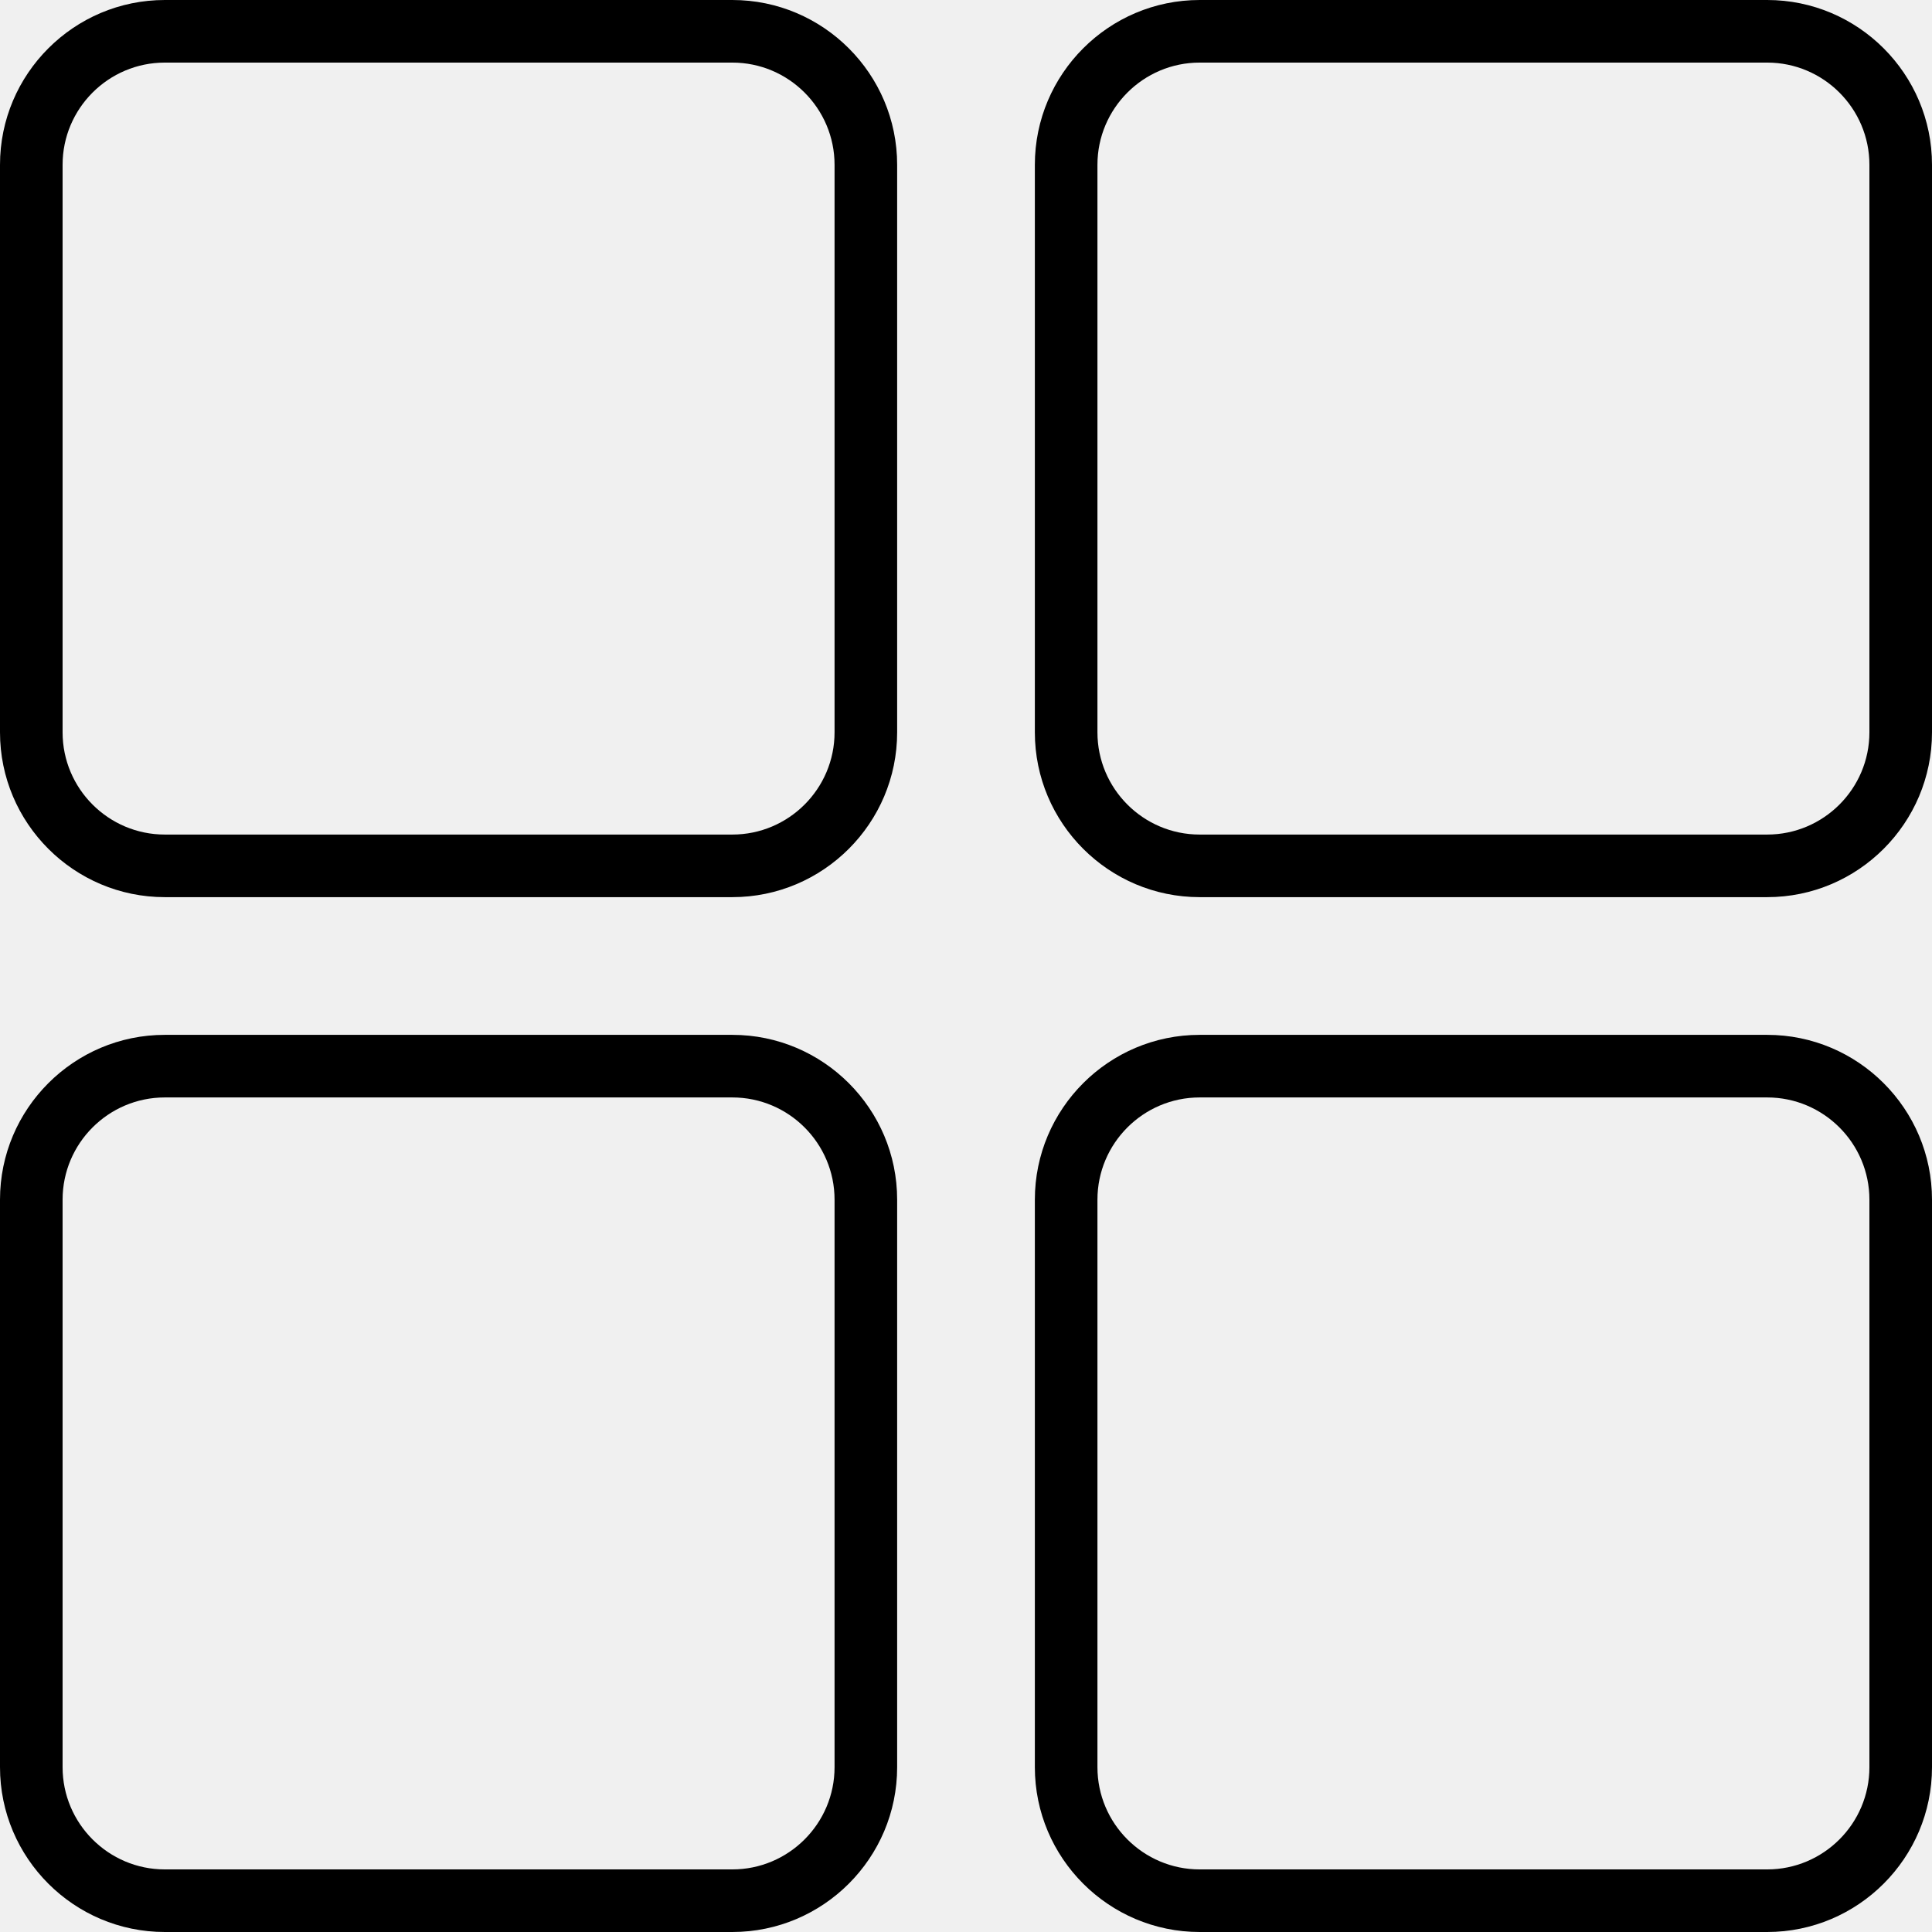
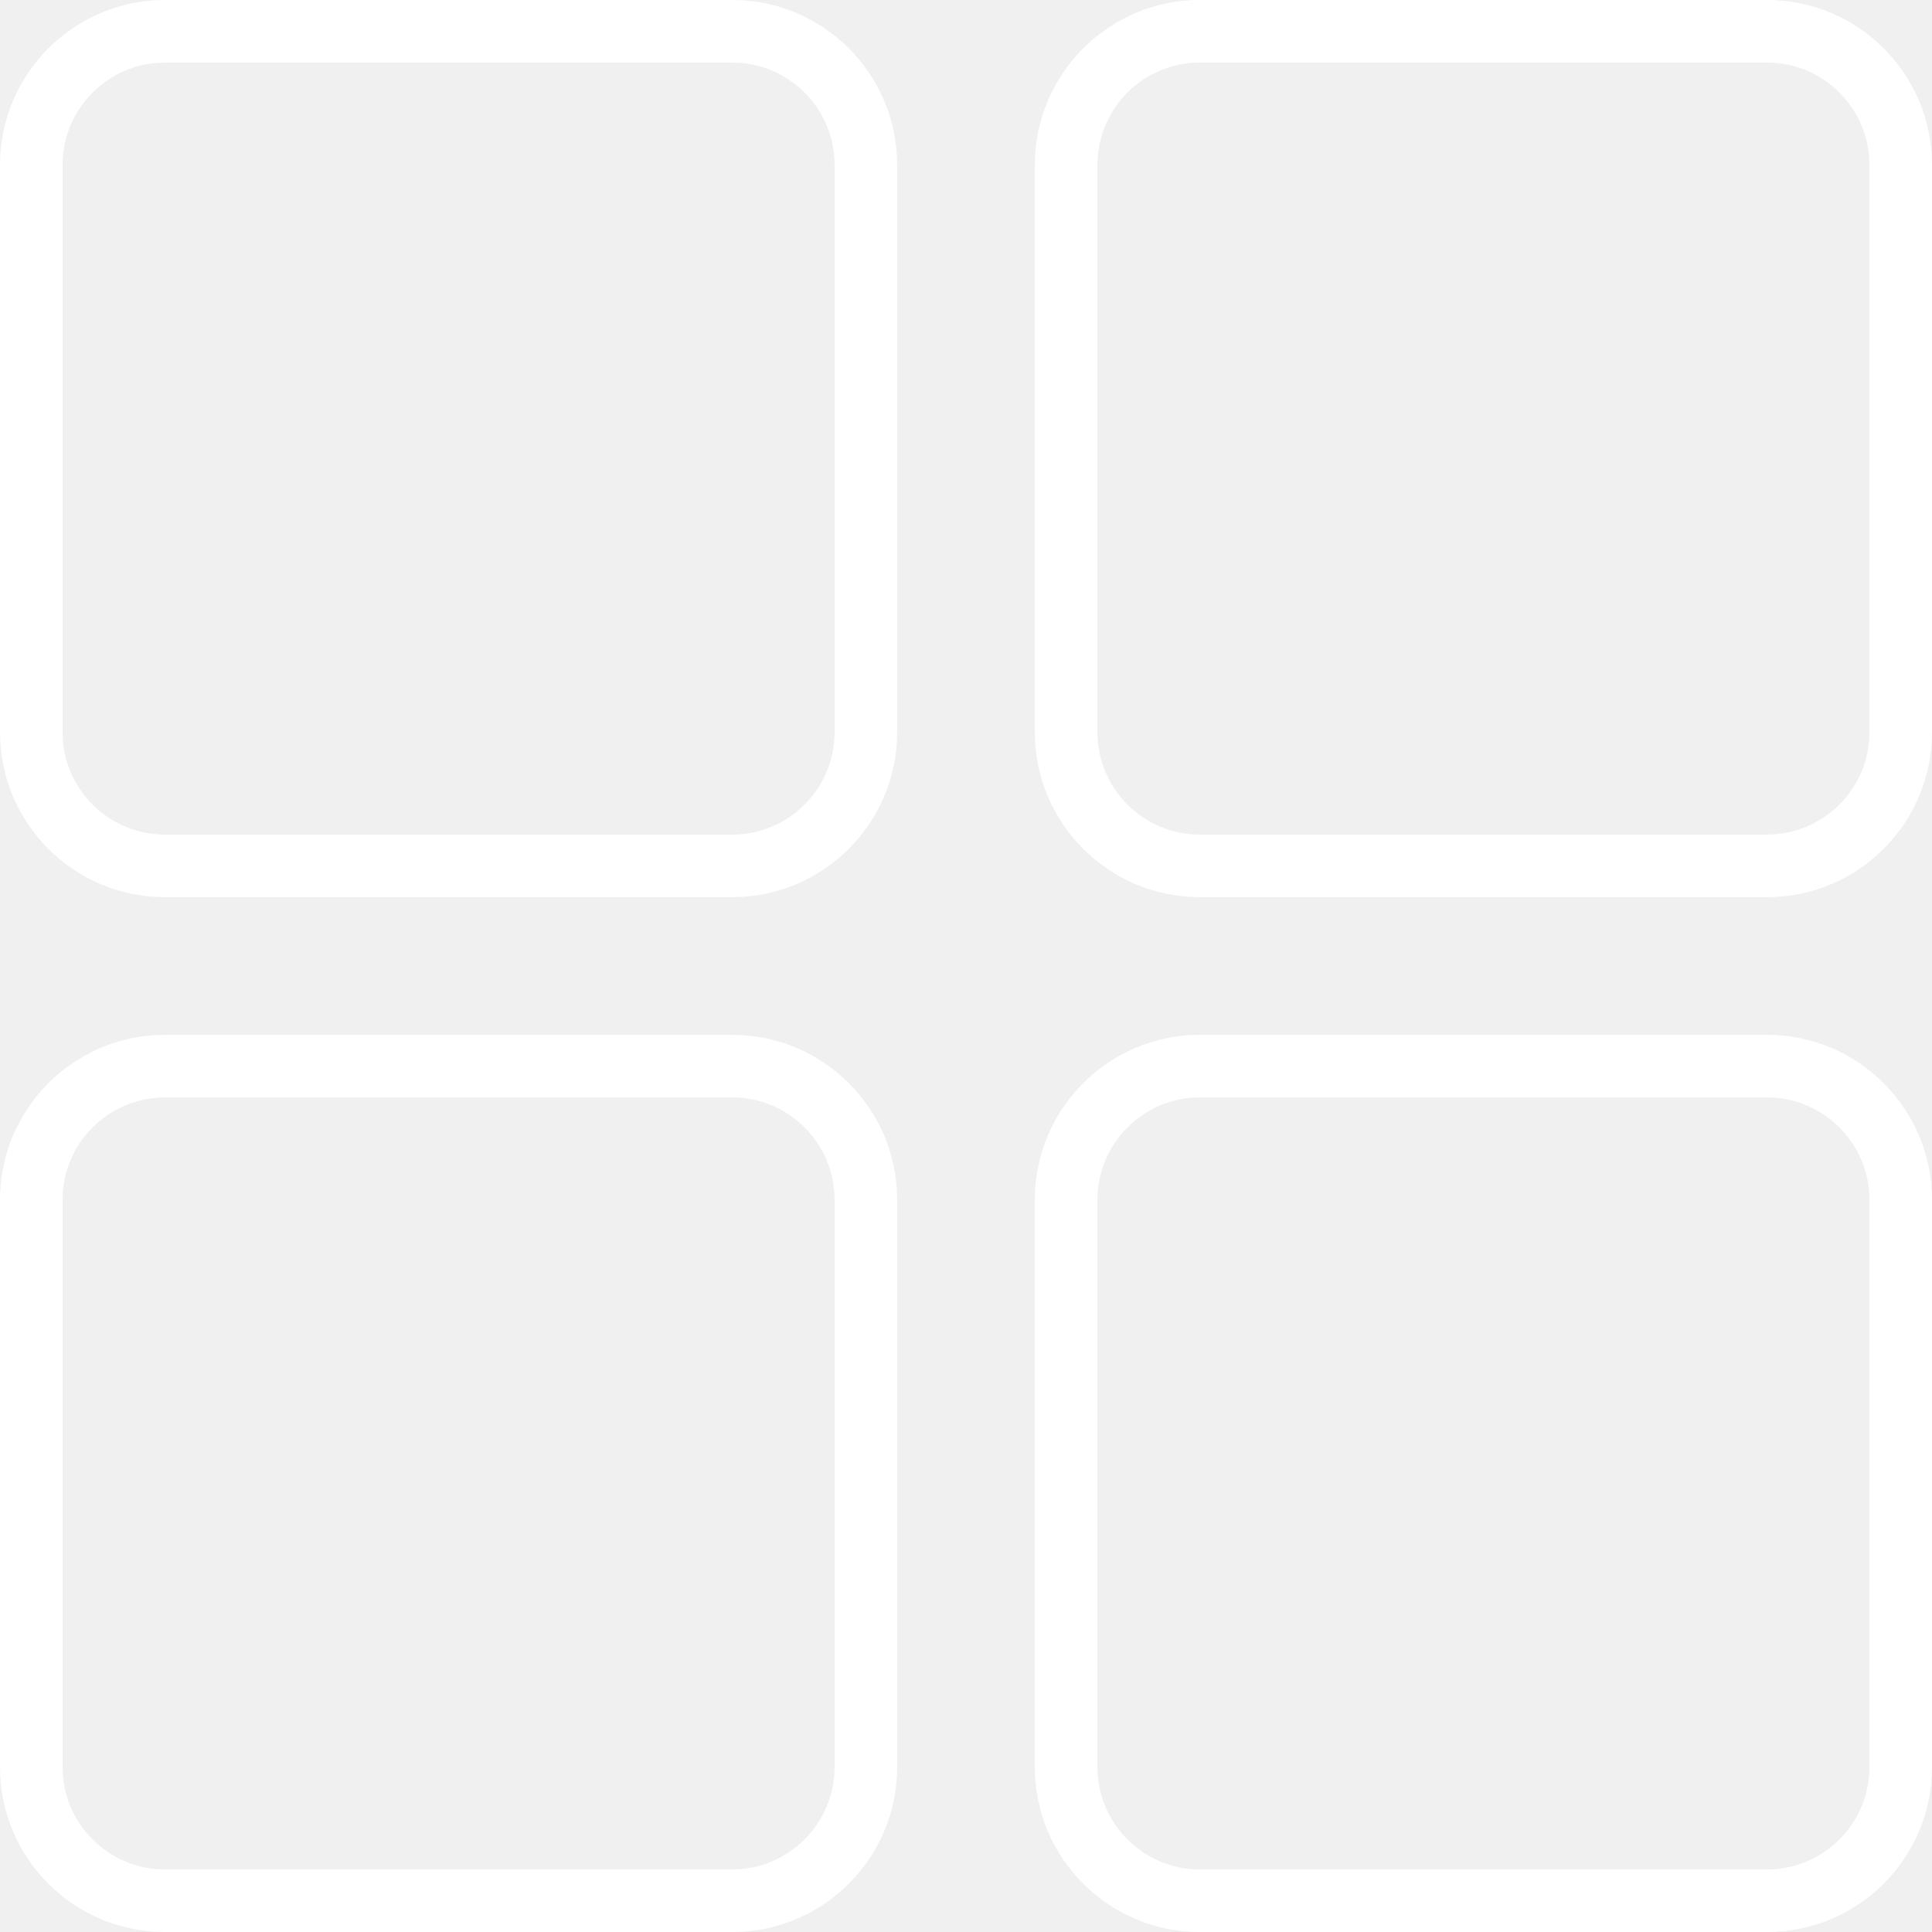
- <svg xmlns="http://www.w3.org/2000/svg" fill="#000000" height="800px" width="800px" version="1.1" id="Capa_1" viewBox="0 0 463 463" xml:space="preserve">
+ <svg xmlns="http://www.w3.org/2000/svg" fill="white" height="800px" width="800px" version="1.1" id="Capa_1" viewBox="0 0 463 463" xml:space="preserve">
  <g>
    <path d="M175.5,0h-136C17.72,0,0,17.72,0,39.5v136C0,197.28,17.72,215,39.5,215h136c21.78,0,39.5-17.72,39.5-39.5v-136   C215,17.72,197.28,0,175.5,0z M200,175.5c0,13.509-10.991,24.5-24.5,24.5h-136C25.991,200,15,189.009,15,175.5v-136   C15,25.991,25.991,15,39.5,15h136c13.509,0,24.5,10.991,24.5,24.5V175.5z" />
    <path d="M423.5,0h-136C265.72,0,248,17.72,248,39.5v136c0,21.78,17.72,39.5,39.5,39.5h136c21.78,0,39.5-17.72,39.5-39.5v-136   C463,17.72,445.28,0,423.5,0z M448,175.5c0,13.509-10.991,24.5-24.5,24.5h-136c-13.509,0-24.5-10.991-24.5-24.5v-136   c0-13.509,10.991-24.5,24.5-24.5h136c13.509,0,24.5,10.991,24.5,24.5V175.5z" />
    <path d="M175.5,248h-136C17.72,248,0,265.72,0,287.5v136C0,445.28,17.72,463,39.5,463h136c21.78,0,39.5-17.72,39.5-39.5v-136   C215,265.72,197.28,248,175.5,248z M200,423.5c0,13.509-10.991,24.5-24.5,24.5h-136C25.991,448,15,437.009,15,423.5v-136   c0-13.509,10.991-24.5,24.5-24.5h136c13.509,0,24.5,10.991,24.5,24.5V423.5z" />
    <path d="M423.5,248h-136c-21.78,0-39.5,17.72-39.5,39.5v136c0,21.78,17.72,39.5,39.5,39.5h136c21.78,0,39.5-17.72,39.5-39.5v-136   C463,265.72,445.28,248,423.5,248z M448,423.5c0,13.509-10.991,24.5-24.5,24.5h-136c-13.509,0-24.5-10.991-24.5-24.5v-136   c0-13.509,10.991-24.5,24.5-24.5h136c13.509,0,24.5,10.991,24.5,24.5V423.5z" />
  </g>
</svg>
